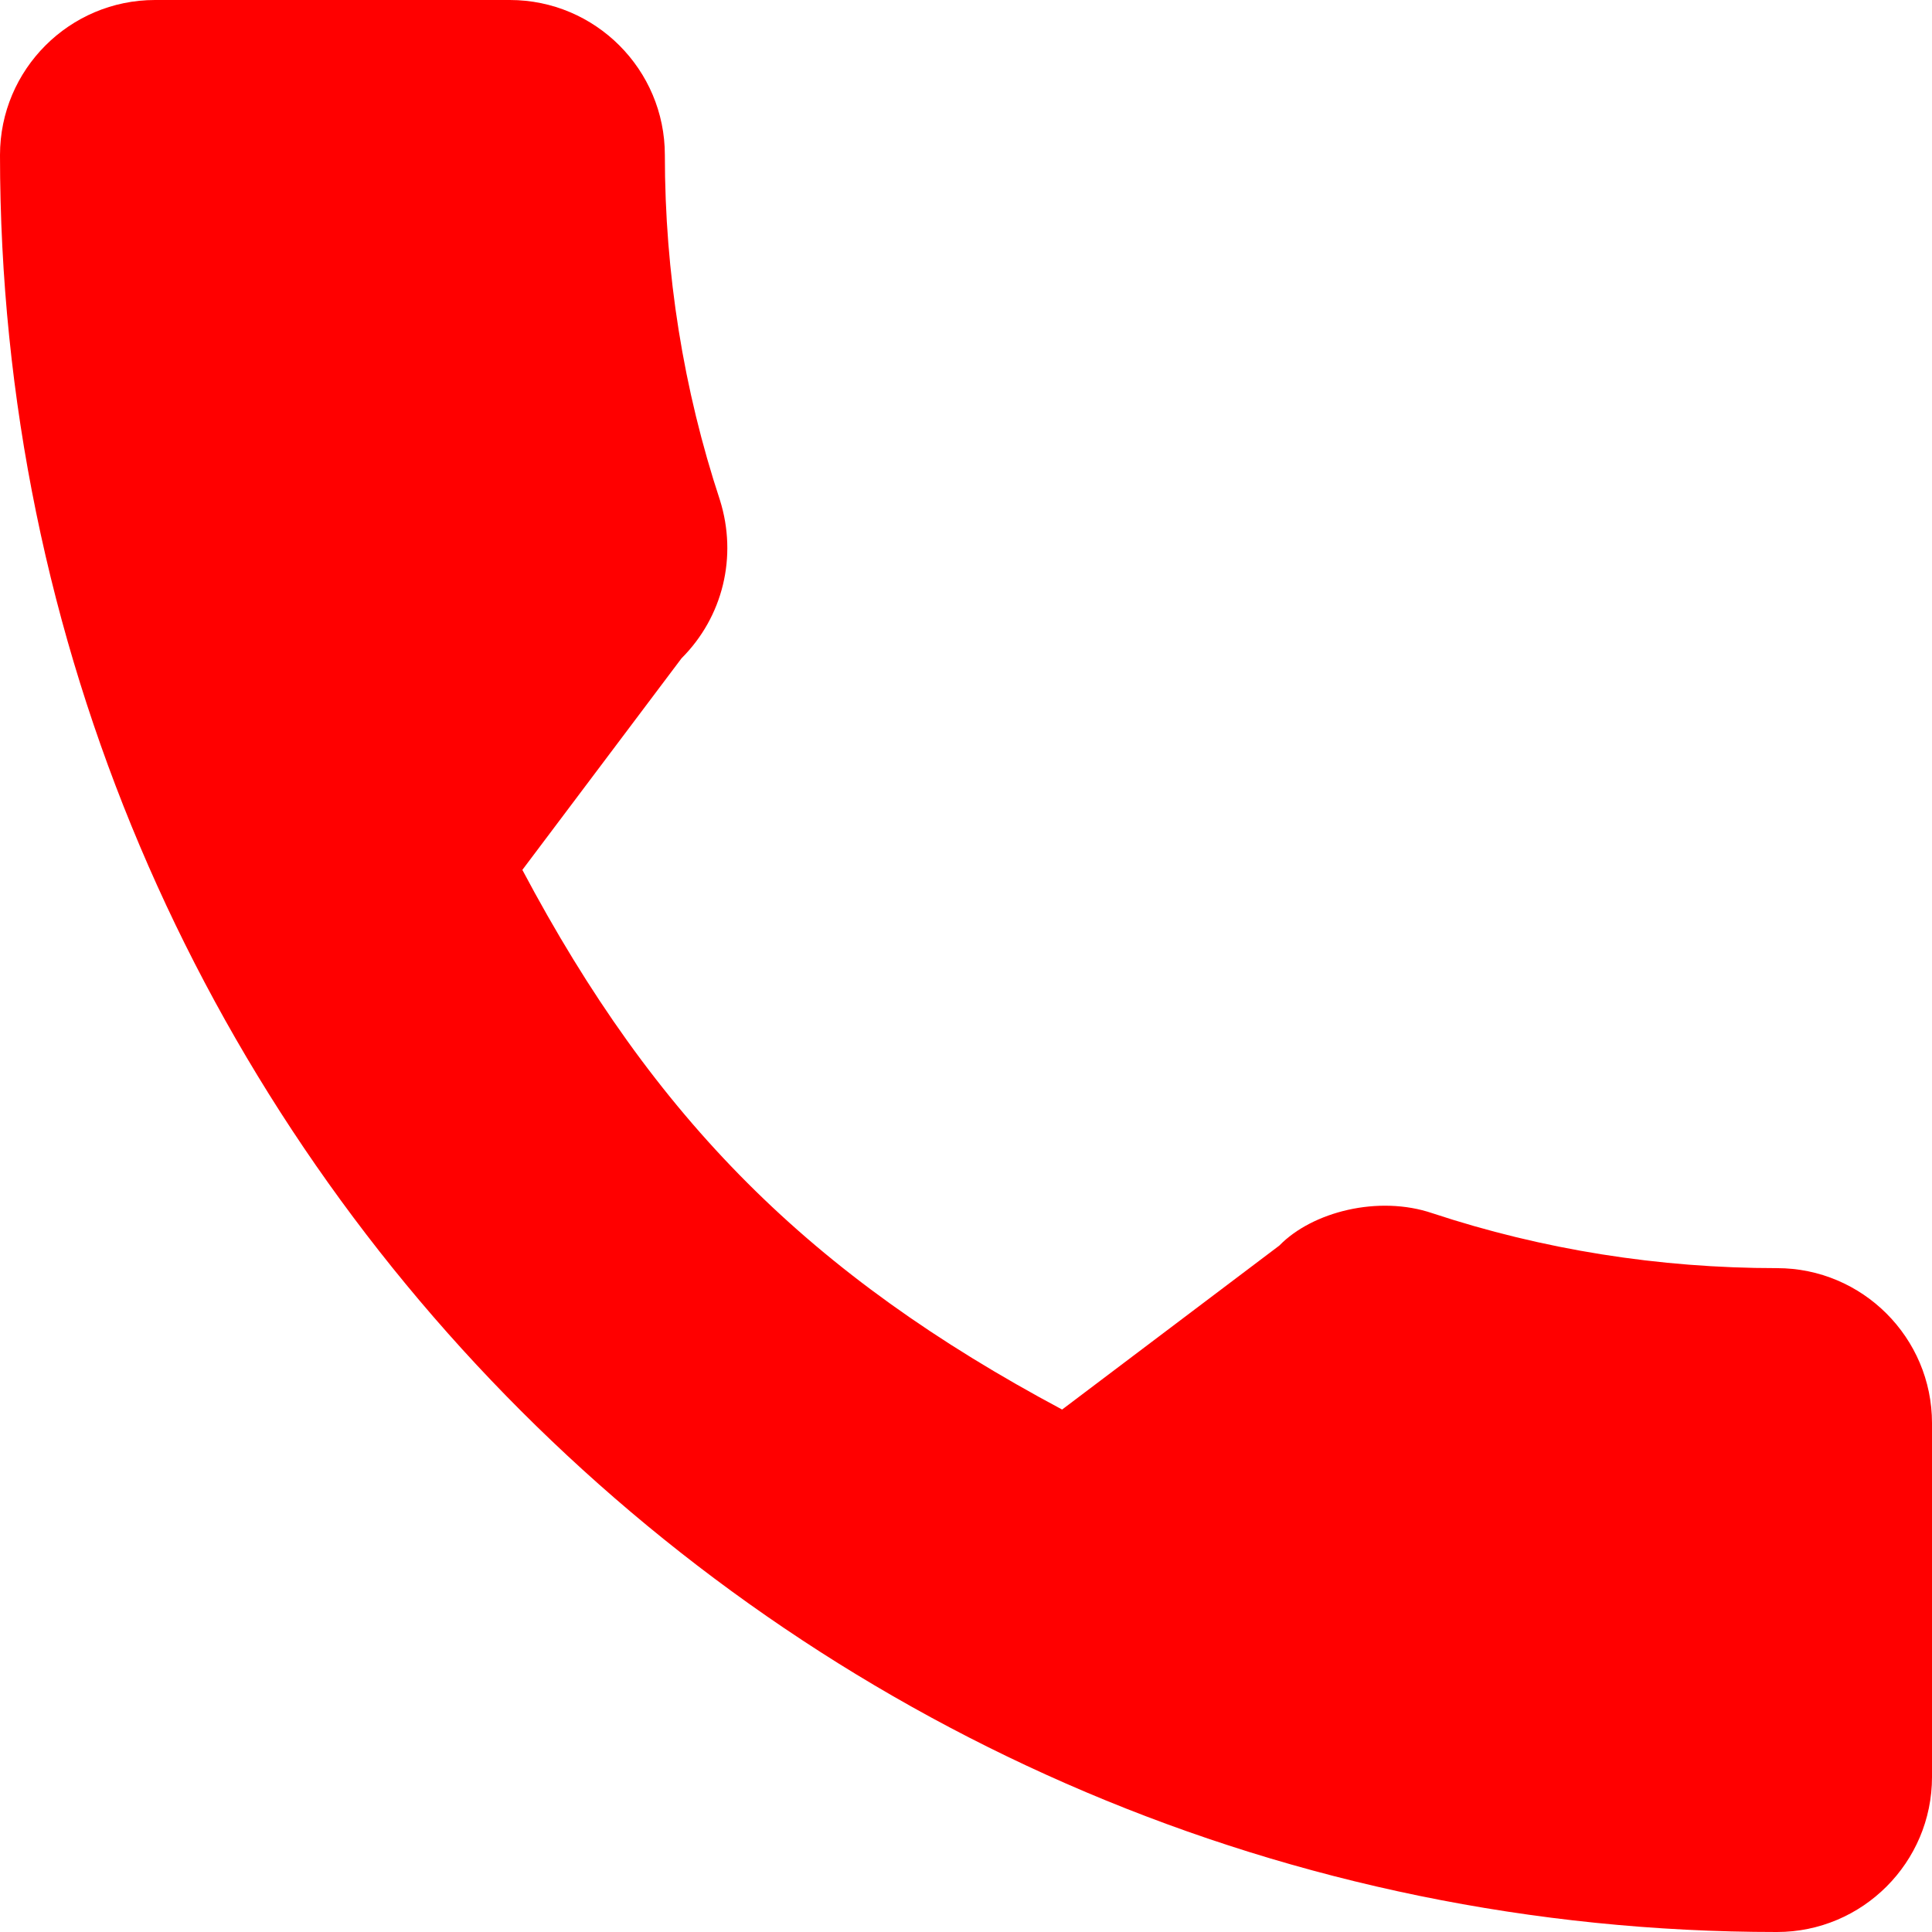
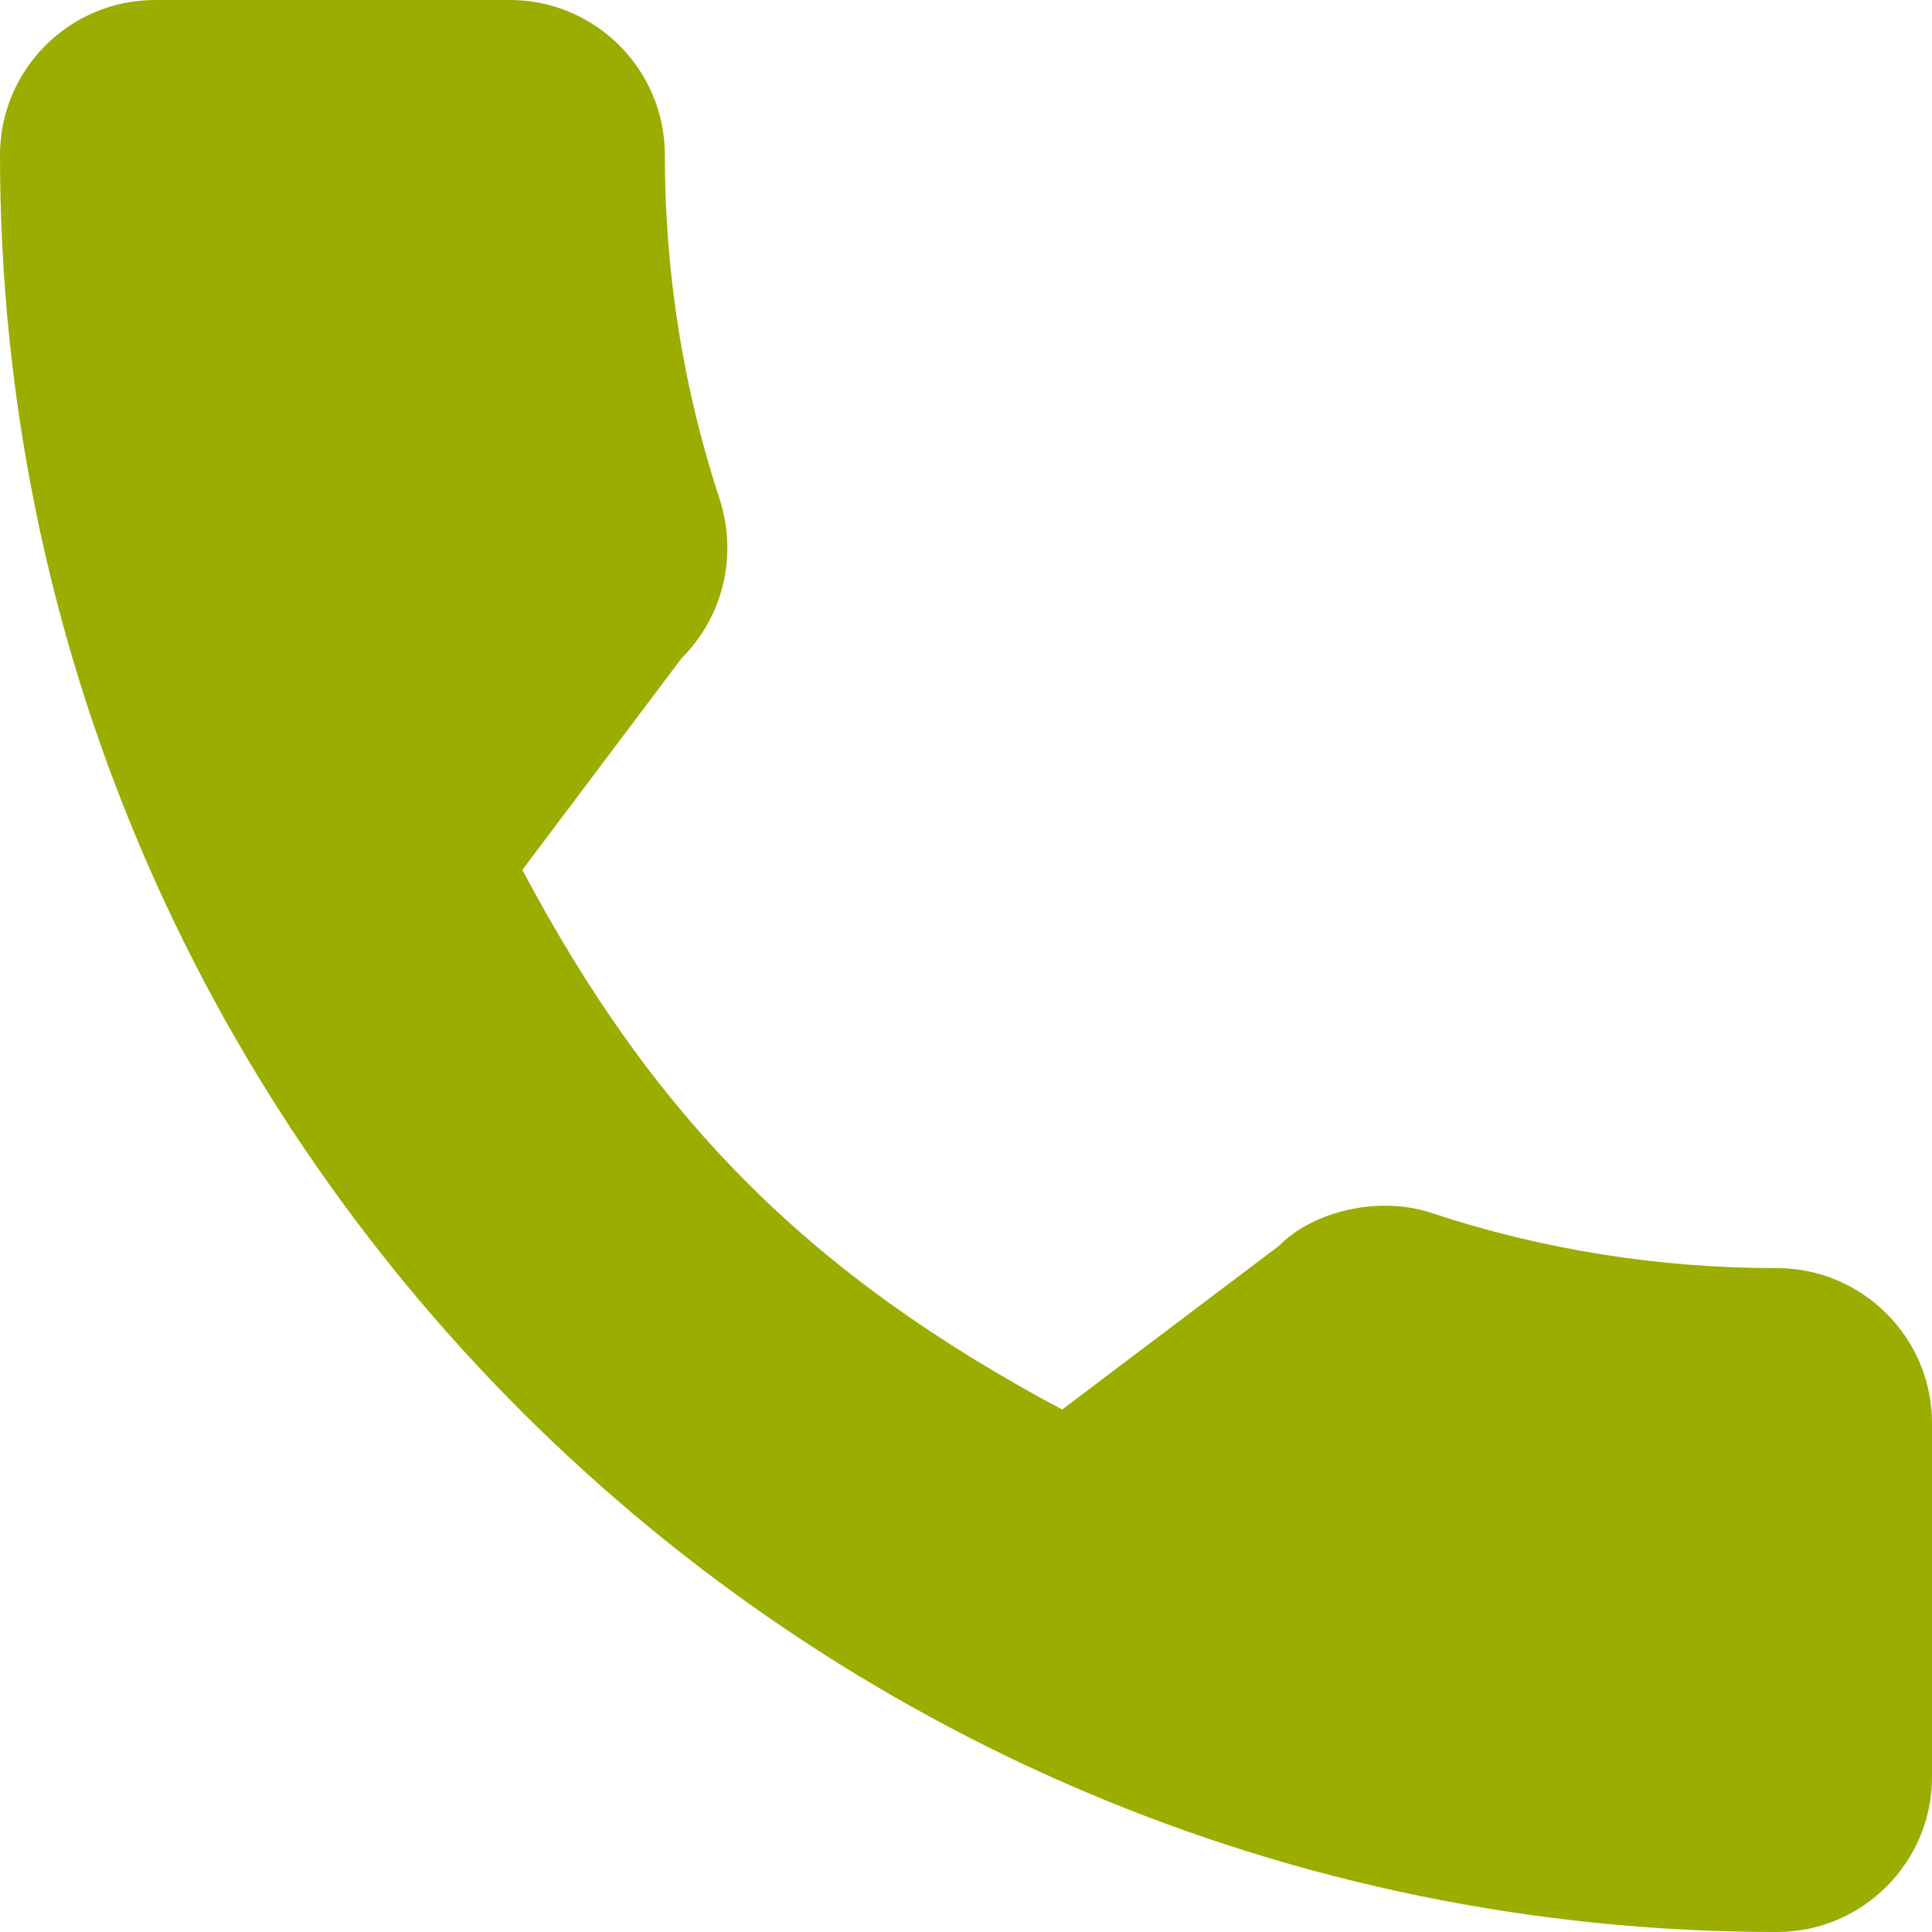
<svg xmlns="http://www.w3.org/2000/svg" version="1.1" id="Capa_1" x="0px" y="0px" viewBox="0 0 384 384" style="enable-background:new 0 0 384 384;" xml:space="preserve">
  <g>
    <g>
-       <path style="fill:#ff0000;" d="M353.188,252.052c-23.51,0-46.594-3.677-68.469-10.906c-10.719-3.656-23.896-0.302-30.438,6.417l-43.177,32.594    c-50.073-26.729-80.917-57.563-107.281-107.26l31.635-42.052c8.219-8.208,11.167-20.198,7.635-31.448    c-7.26-21.99-10.948-45.063-10.948-68.583C132.146,13.823,118.323,0,101.333,0H30.813C13.823,0,0,13.823,0,30.813    C0,225.563,158.438,384,353.188,384c16.99,0,30.813-13.823,30.813-30.813v-70.323C384,265.875,370.177,252.052,353.188,252.052z" />
+       <path style="fill:#9bad01;" d="M353.188,252.052c-23.51,0-46.594-3.677-68.469-10.906c-10.719-3.656-23.896-0.302-30.438,6.417l-43.177,32.594    c-50.073-26.729-80.917-57.563-107.281-107.26l31.635-42.052c8.219-8.208,11.167-20.198,7.635-31.448    c-7.26-21.99-10.948-45.063-10.948-68.583C132.146,13.823,118.323,0,101.333,0H30.813C13.823,0,0,13.823,0,30.813    C0,225.563,158.438,384,353.188,384c16.99,0,30.813-13.823,30.813-30.813v-70.323C384,265.875,370.177,252.052,353.188,252.052z" />
    </g>
  </g>
  <g>
</g>
  <g>
</g>
  <g>
</g>
  <g>
</g>
  <g>
</g>
  <g>
</g>
  <g>
</g>
  <g>
</g>
  <g>
</g>
  <g>
</g>
  <g>
</g>
  <g>
</g>
  <g>
</g>
  <g>
</g>
  <g>
</g>
</svg>
